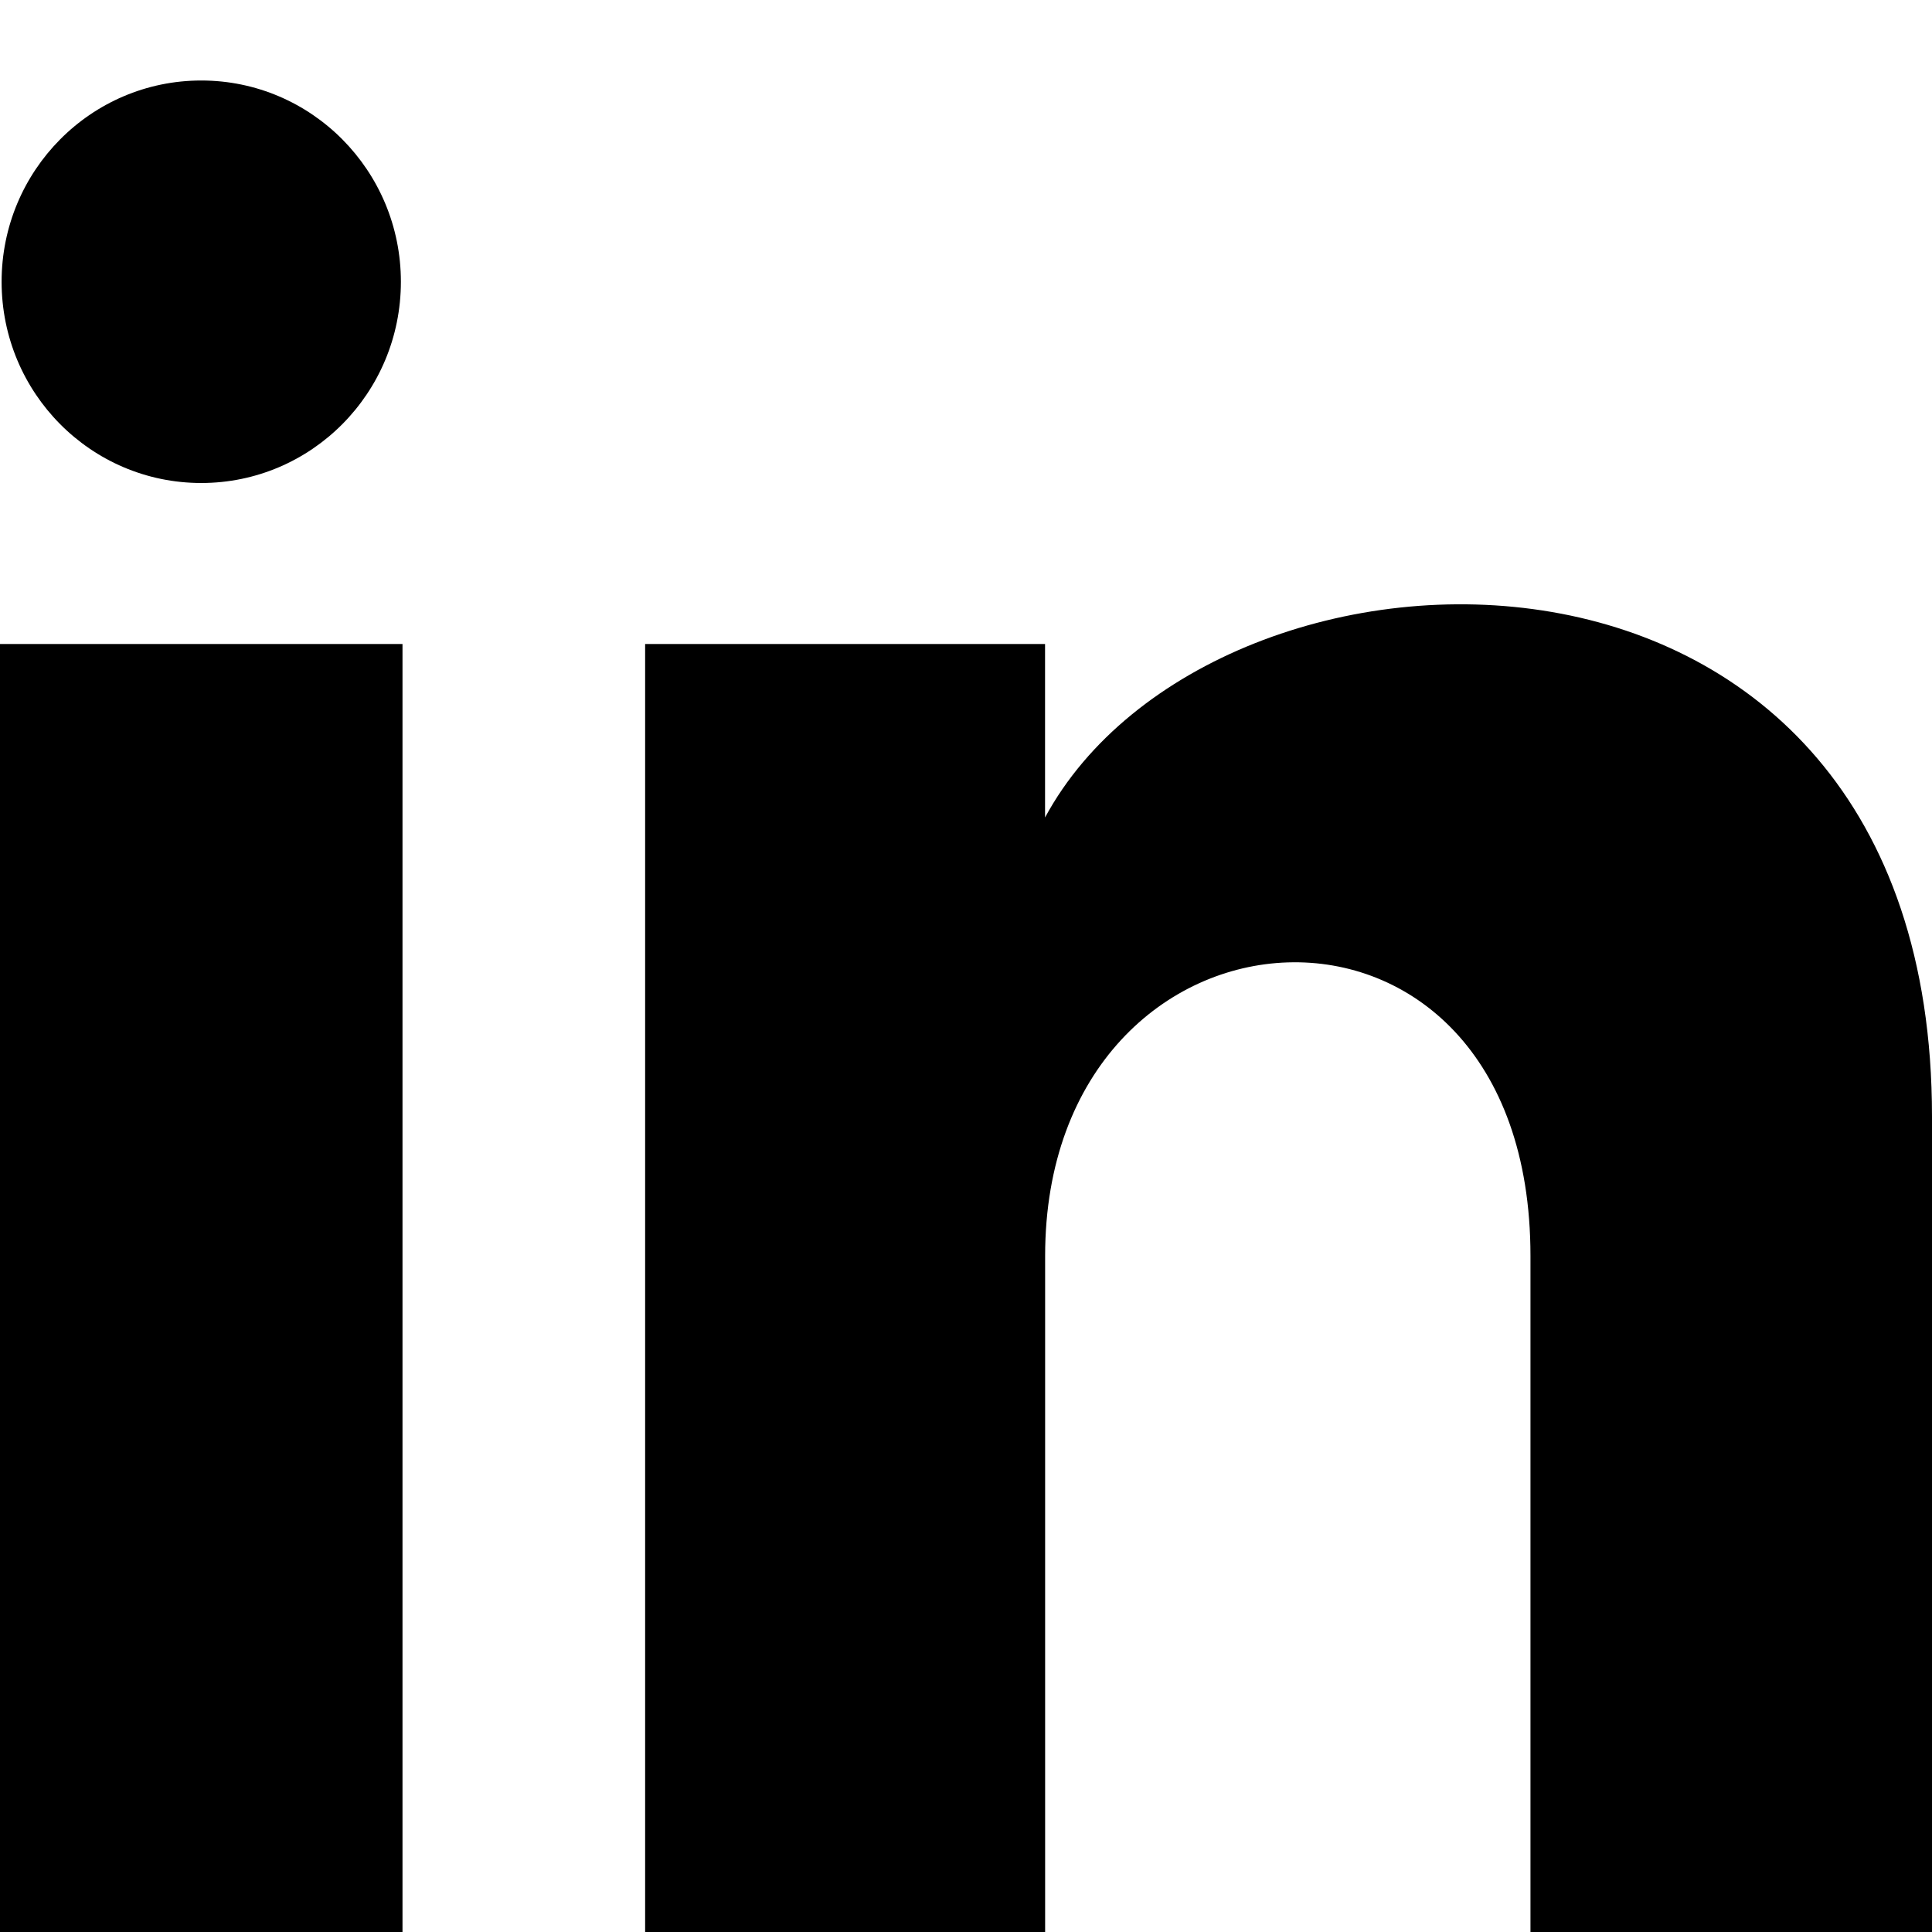
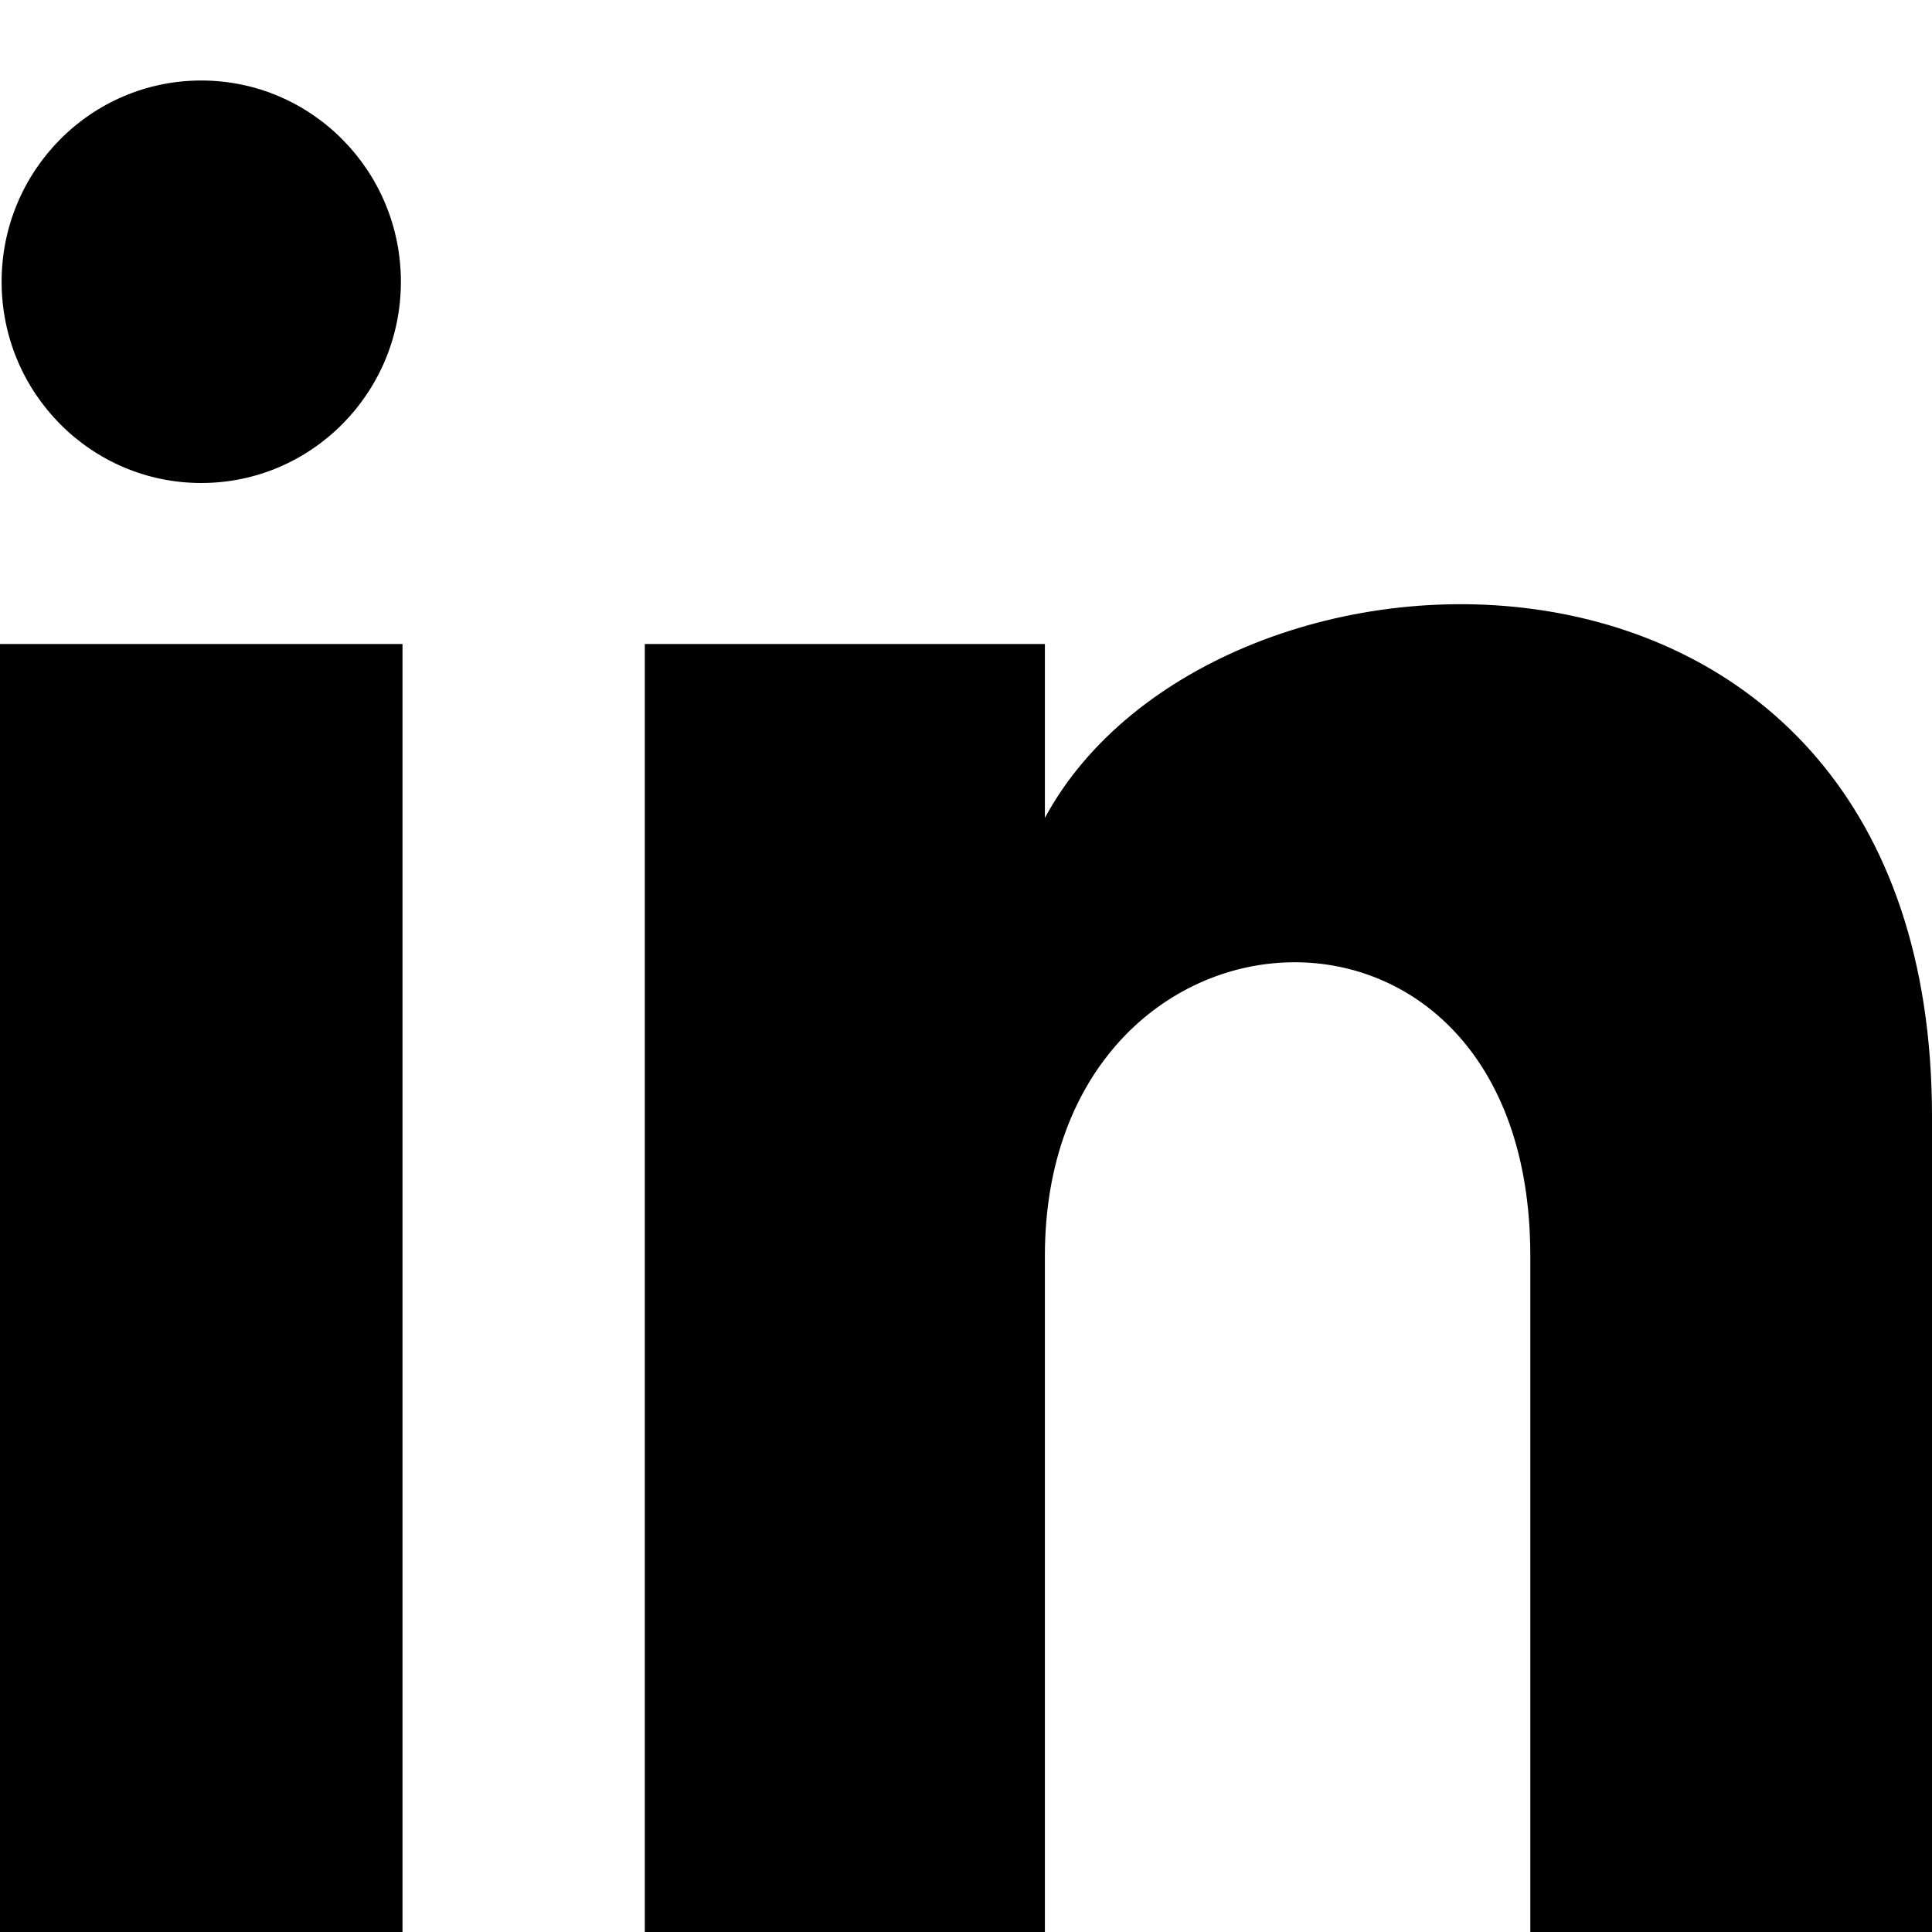
<svg xmlns="http://www.w3.org/2000/svg" width="24" height="24" viewBox="0 0 24 24">
-   <path d="M4.98 3.5c0 1.381-1.11 2.5-2.48 2.5s-2.48-1.119-2.48-2.5c0-1.38 1.11-2.5 2.48-2.5s2.48 1.12 2.48 2.5zm.02 4.5h-5v16h5v-16zm7.982 0h-4.968v16h4.969v-8.399c0-4.67 6.029-5.052 6.029 0v8.399h4.988v-10.131c0-7.88-8.922-7.593-11.018-3.714v-2.155z" />
+   <path d="M4.98 3.5C4.98 4.88 3.87 6 2.5 6S.02 4.88.02 3.5 1.13 1 2.5 1s2.48 1.12 2.48 2.5zM5 8H0v16h5V8zm7.98 0H8.01v16h4.97v-8.4c0-4.67 6.03-5.05 6.03 0V24H24V13.87c0-7.88-8.92-7.6-11.02-3.71V8z" />
</svg>
